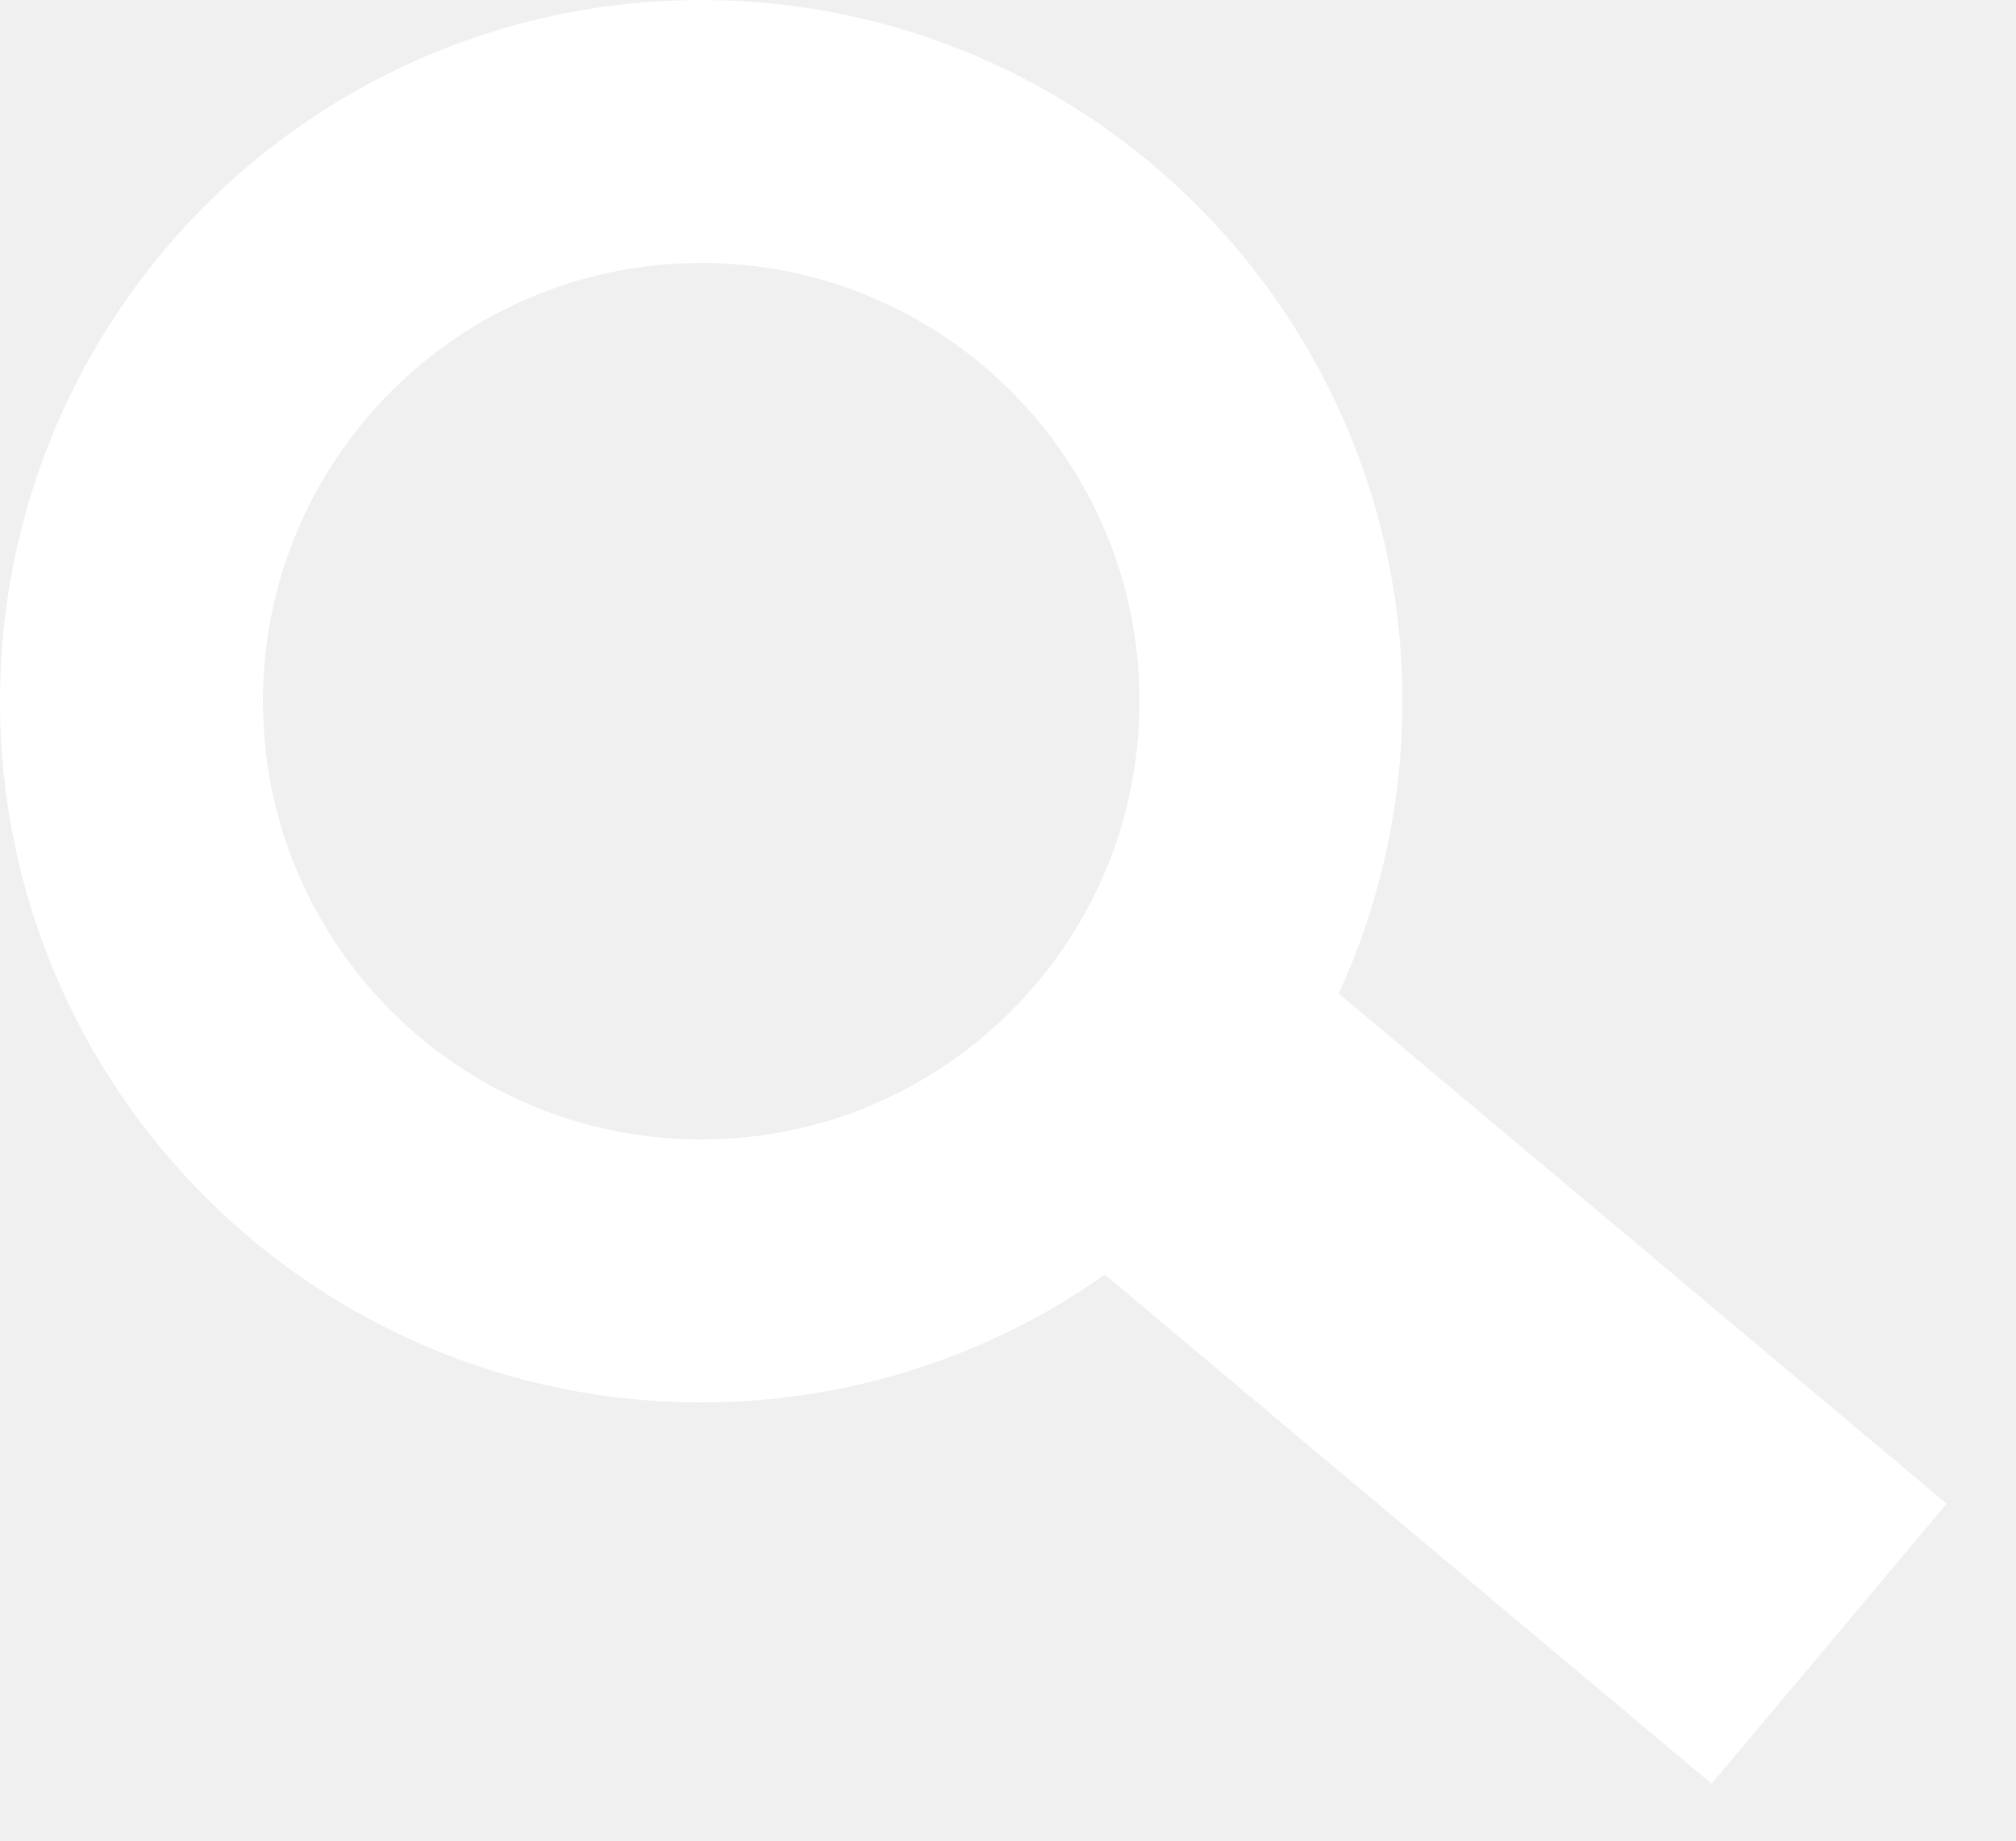
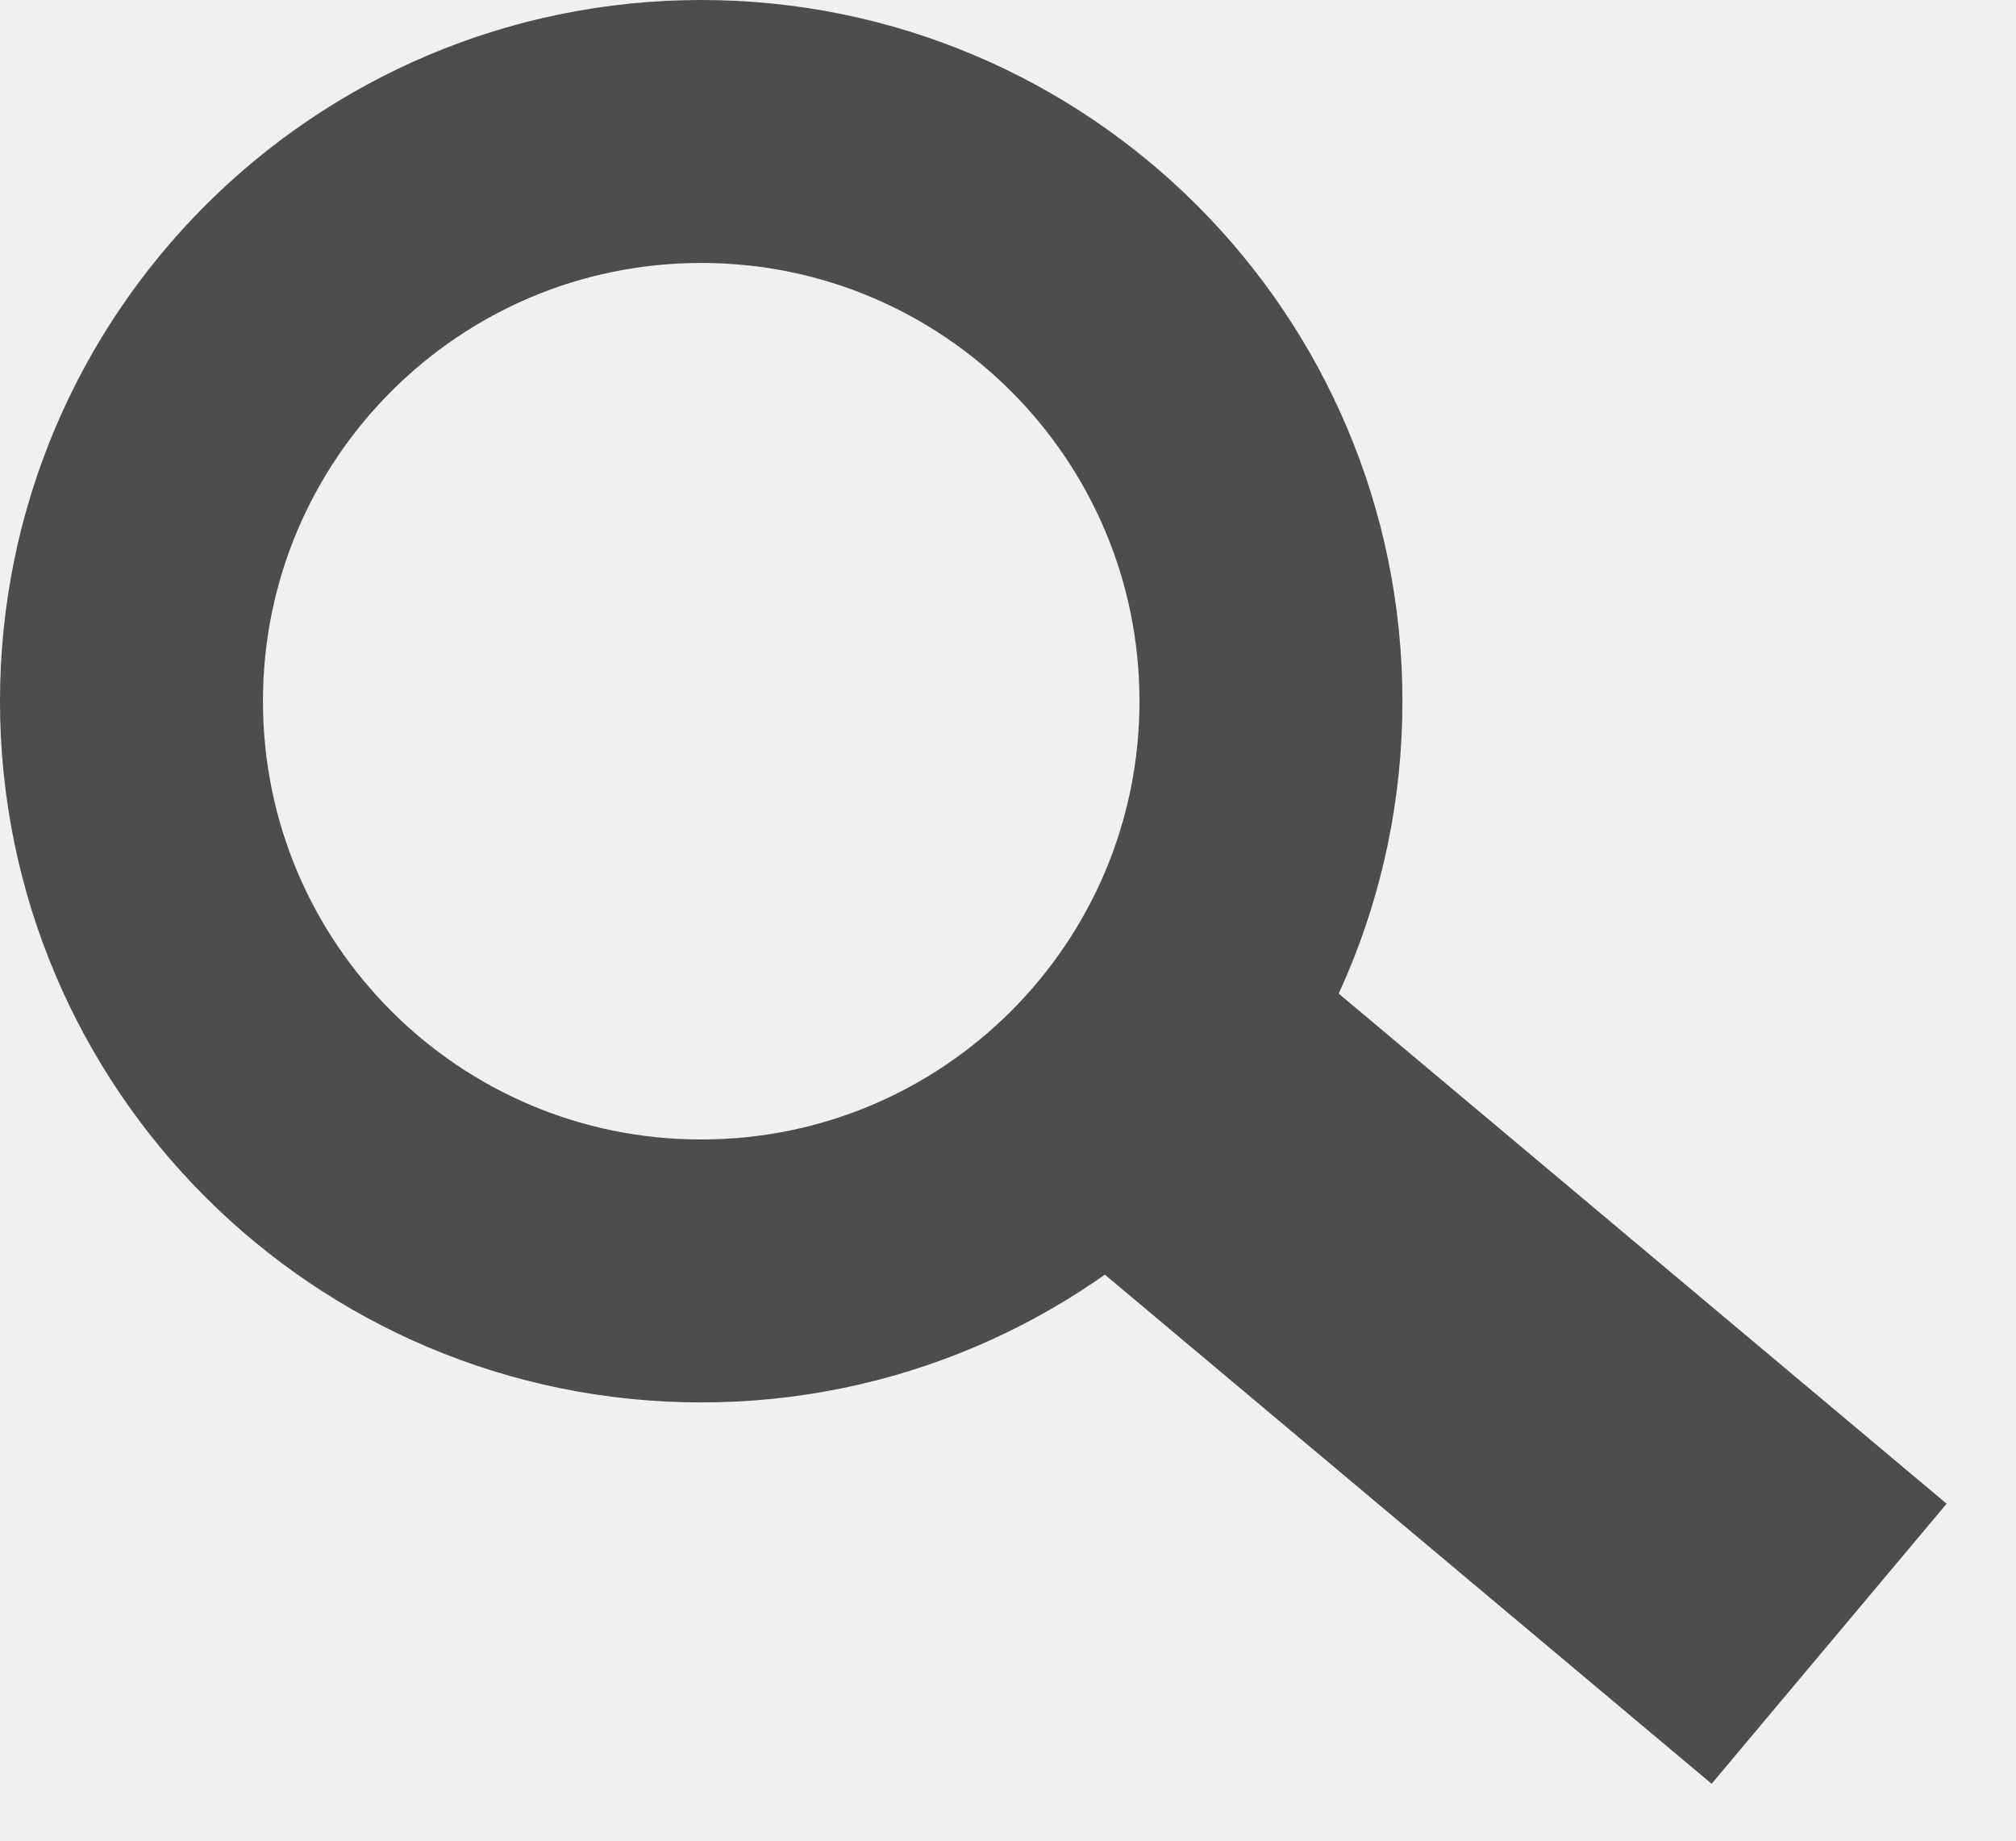
<svg xmlns="http://www.w3.org/2000/svg" width="23" height="21" viewBox="0 0 23 21" fill="none">
-   <rect x="13.681" y="10" width="11.132" height="4.171" transform="rotate(40 13.6809 10)" fill="white" />
-   <circle cx="8" cy="8" r="6.5" stroke="white" stroke-width="3" />
+   <rect x="13.681" y="10" width="11.132" height="4.171" transform="rotate(40 13.6809 10)" fill="#4D4D4D" />
+   <circle cx="8" cy="8" r="6.5" stroke="#4D4D4D" stroke-width="3" />
  <circle cx="8" cy="8" r="3.5" stroke="url(#paint0_angular_116_1040)" />
  <defs>
    <radialGradient id="paint0_angular_116_1040" cx="0" cy="0" r="1" gradientUnits="userSpaceOnUse" gradientTransform="translate(8 8) rotate(90) scale(4)">
      <stop stop-color="white" stop-opacity="0" />
      <stop offset="0.208" stop-color="white" stop-opacity="0" />
      <stop offset="0.292" stop-color="white" />
      <stop offset="0.453" stop-color="white" />
      <stop offset="0.521" stop-color="white" stop-opacity="0" />
      <stop offset="1" stop-color="white" stop-opacity="0" />
    </radialGradient>
  </defs>
</svg>
